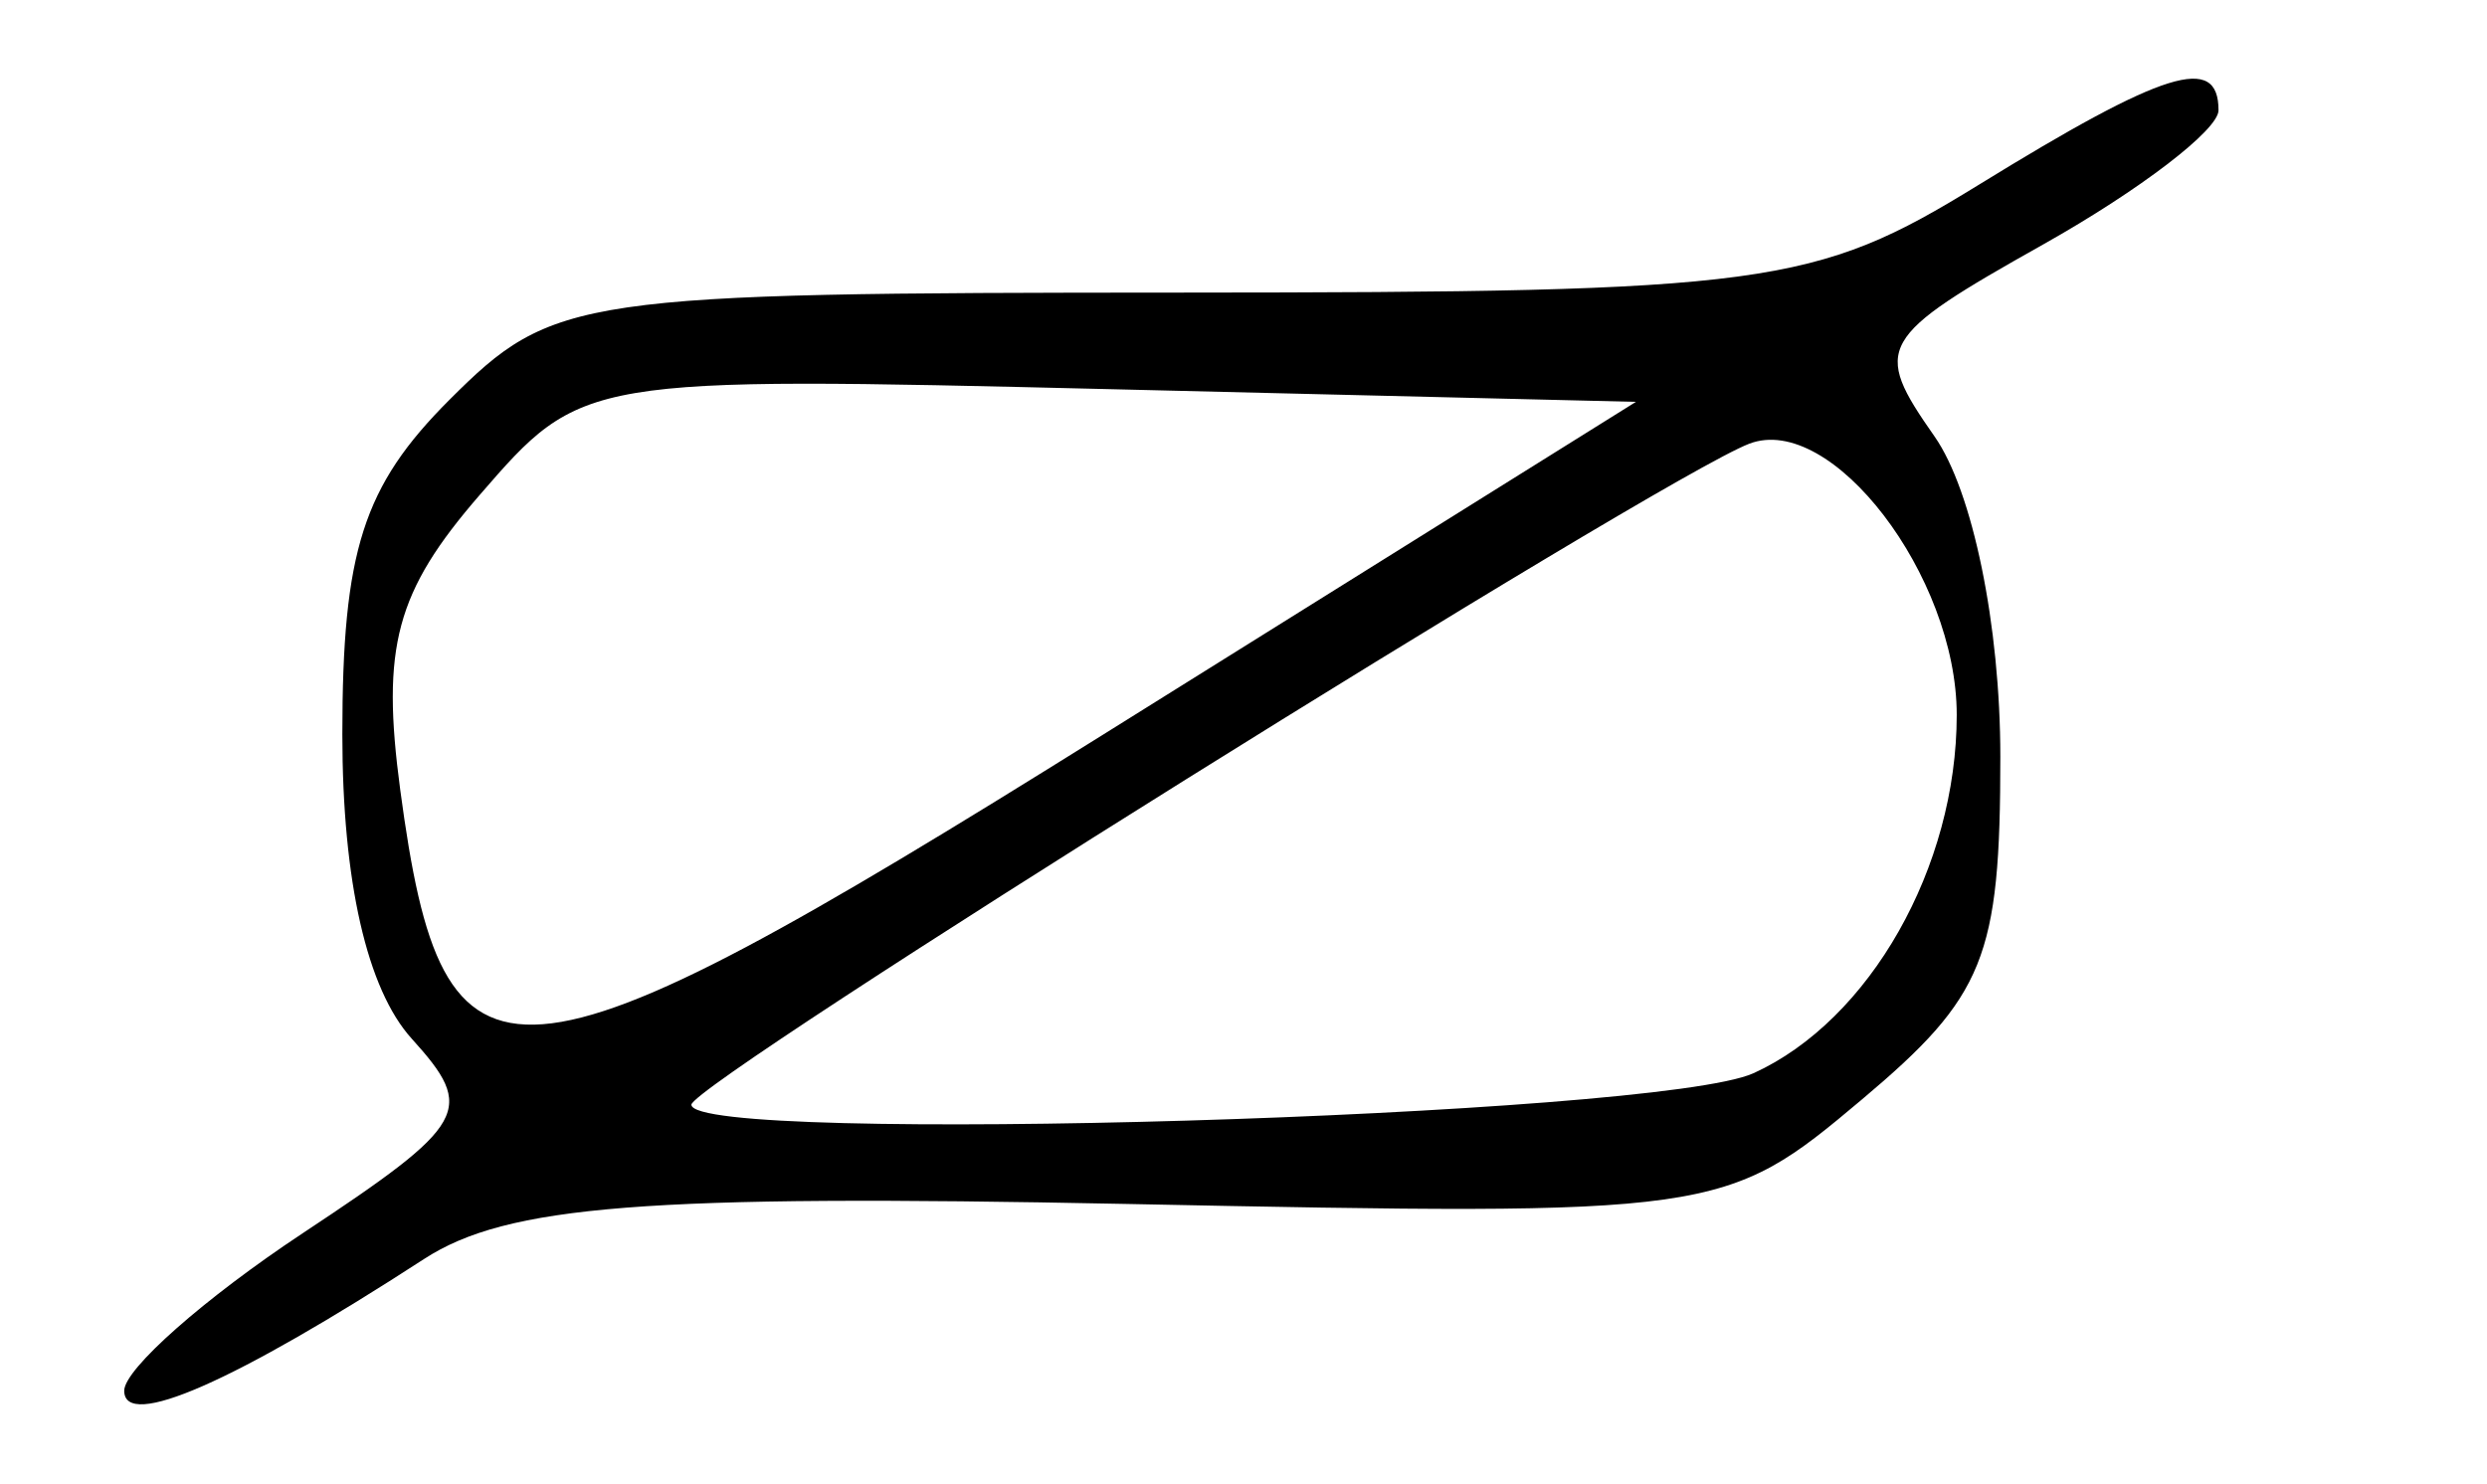
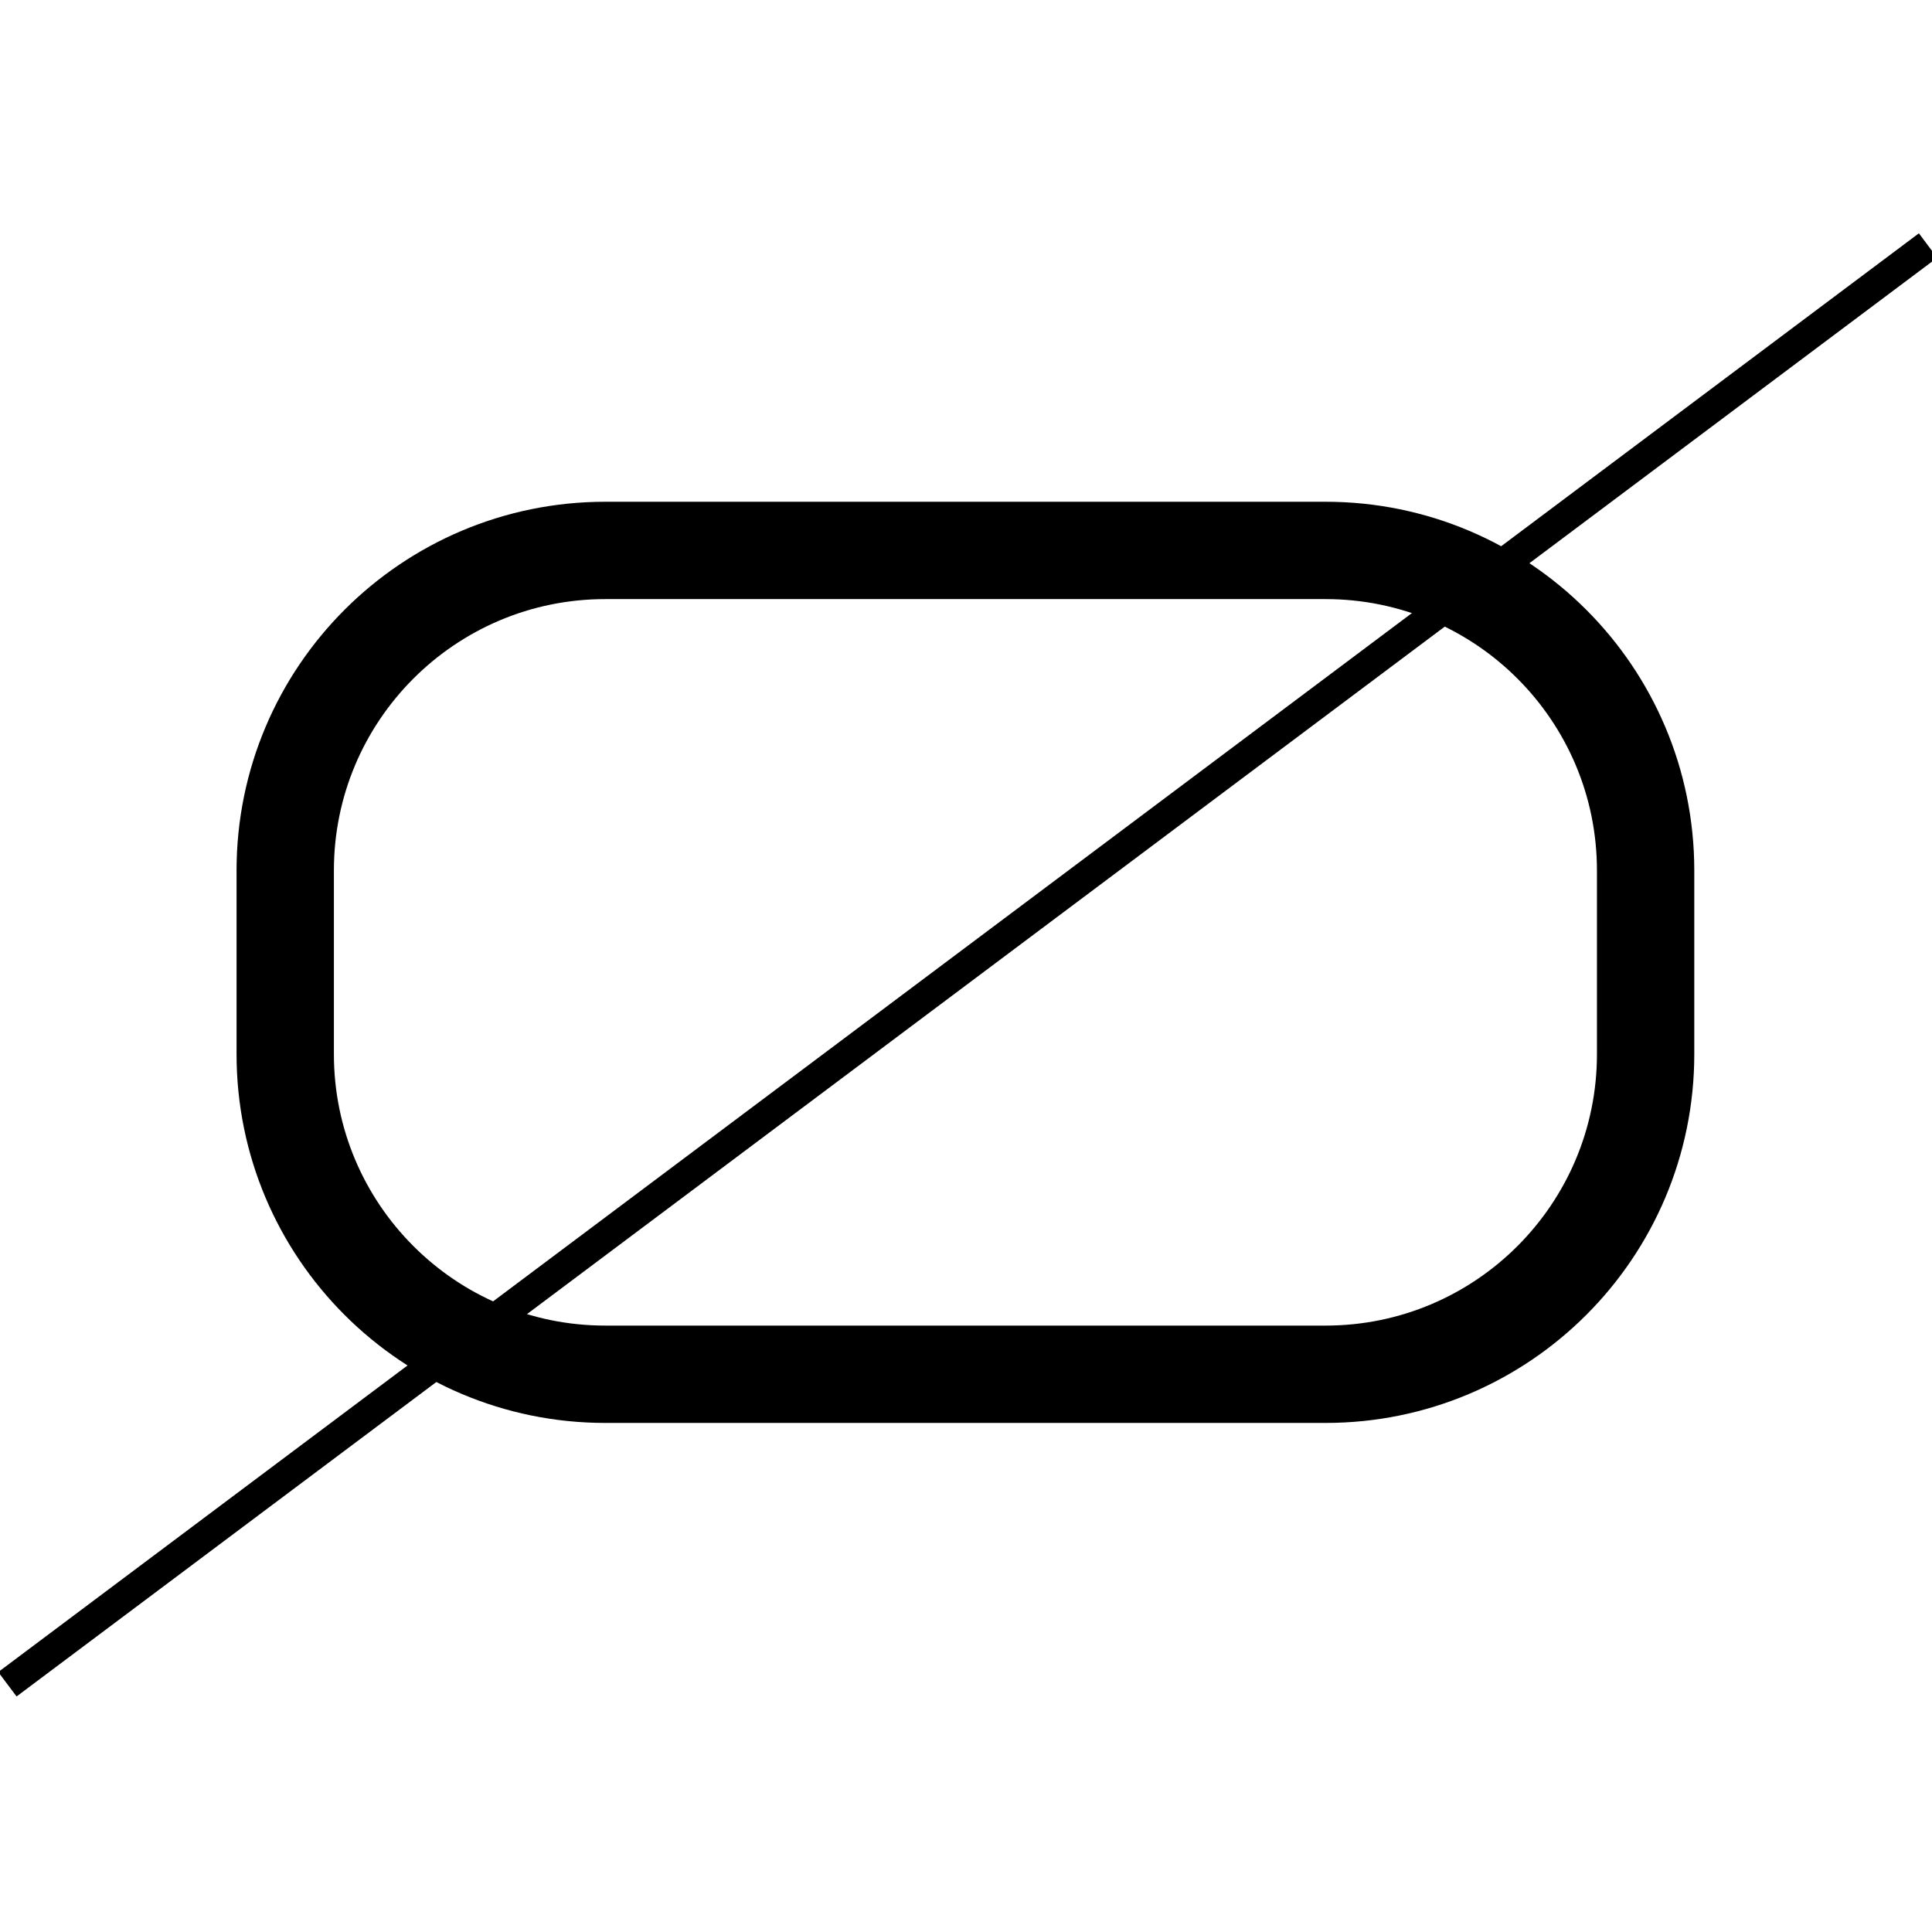
- <svg xmlns="http://www.w3.org/2000/svg" id="svg2" version="1.1" width="53.438" height="31.875" viewBox="0 0 53.438 31.875">
-   <defs id="defs6" />
-   <path style="fill:#000000" d="m 2.669,29.887 c 0,-0.465 1.725,-1.987 3.833,-3.383 3.561,-2.357 3.728,-2.654 2.344,-4.183 -0.96,-1.061 -1.49,-3.383 -1.49,-6.537 0,-3.943 0.446,-5.337 2.301,-7.192 C 11.886,6.365 12.385,6.292 25.361,6.288 c 12.599,-0.005 13.627,-0.143 17.152,-2.314 4.004,-2.466 5.156,-2.824 5.156,-1.603 0,0.421 -1.691,1.715 -3.758,2.877 -3.573,2.008 -3.688,2.212 -2.344,4.131 0.82,1.17 1.414,4.065 1.414,6.883 0,4.313 -0.337,5.148 -2.975,7.367 -2.946,2.479 -3.098,2.501 -15.823,2.244 -10.302,-0.207 -13.289,0.027 -15.072,1.184 -4.076,2.645 -6.442,3.684 -6.442,2.83 z M 37.678,23.064 c 2.5,-1.139 4.366,-4.431 4.366,-7.701 0,-2.985 -2.693,-6.505 -4.459,-5.827 -1.934,0.742 -22.729,13.738 -22.729,14.204 0,0.877 20.762,0.262 22.821,-0.676 z M 23.832,8.363 C 12.533,8.091 12.509,8.095 10.303,10.642 8.506,12.717 8.188,13.901 8.6,16.976 9.533,23.932 10.822,23.833 23.658,15.815 L 35.151,8.636 23.832,8.363 Z" id="path3338" />
+ <svg xmlns="http://www.w3.org/2000/svg" xml:space="preserve" width="60px" height="60px" style="shape-rendering:geometricPrecision; text-rendering:geometricPrecision; image-rendering:optimizeQuality; fill-rule:evenodd; clip-rule:evenodd" viewBox="0 0 60 60" id="svg2" version="1.1">
+   <defs id="defs4">
+     <style type="text/css" id="style6">
+     .str0 {stroke:#1F1A17;stroke-width:0.9}
+     .fil0 {fill:none}
+    </style>
+   </defs>
+   <line style="fill:#000000;stroke:#000000;stroke-width:0.948" id="line12" y2="52.306" x2="0.23" y1="7.625" x1="59.877" class="fil0 str0" />
+   <rect ry="9.941" y="17.094" x="8.858" height="25.585" width="42.248" id="rect3045" style="fill:none;stroke:#000000;stroke-width:3.023;stroke-linejoin:round;stroke-miterlimit:4;stroke-opacity:1;stroke-dasharray:none" />
</svg>
